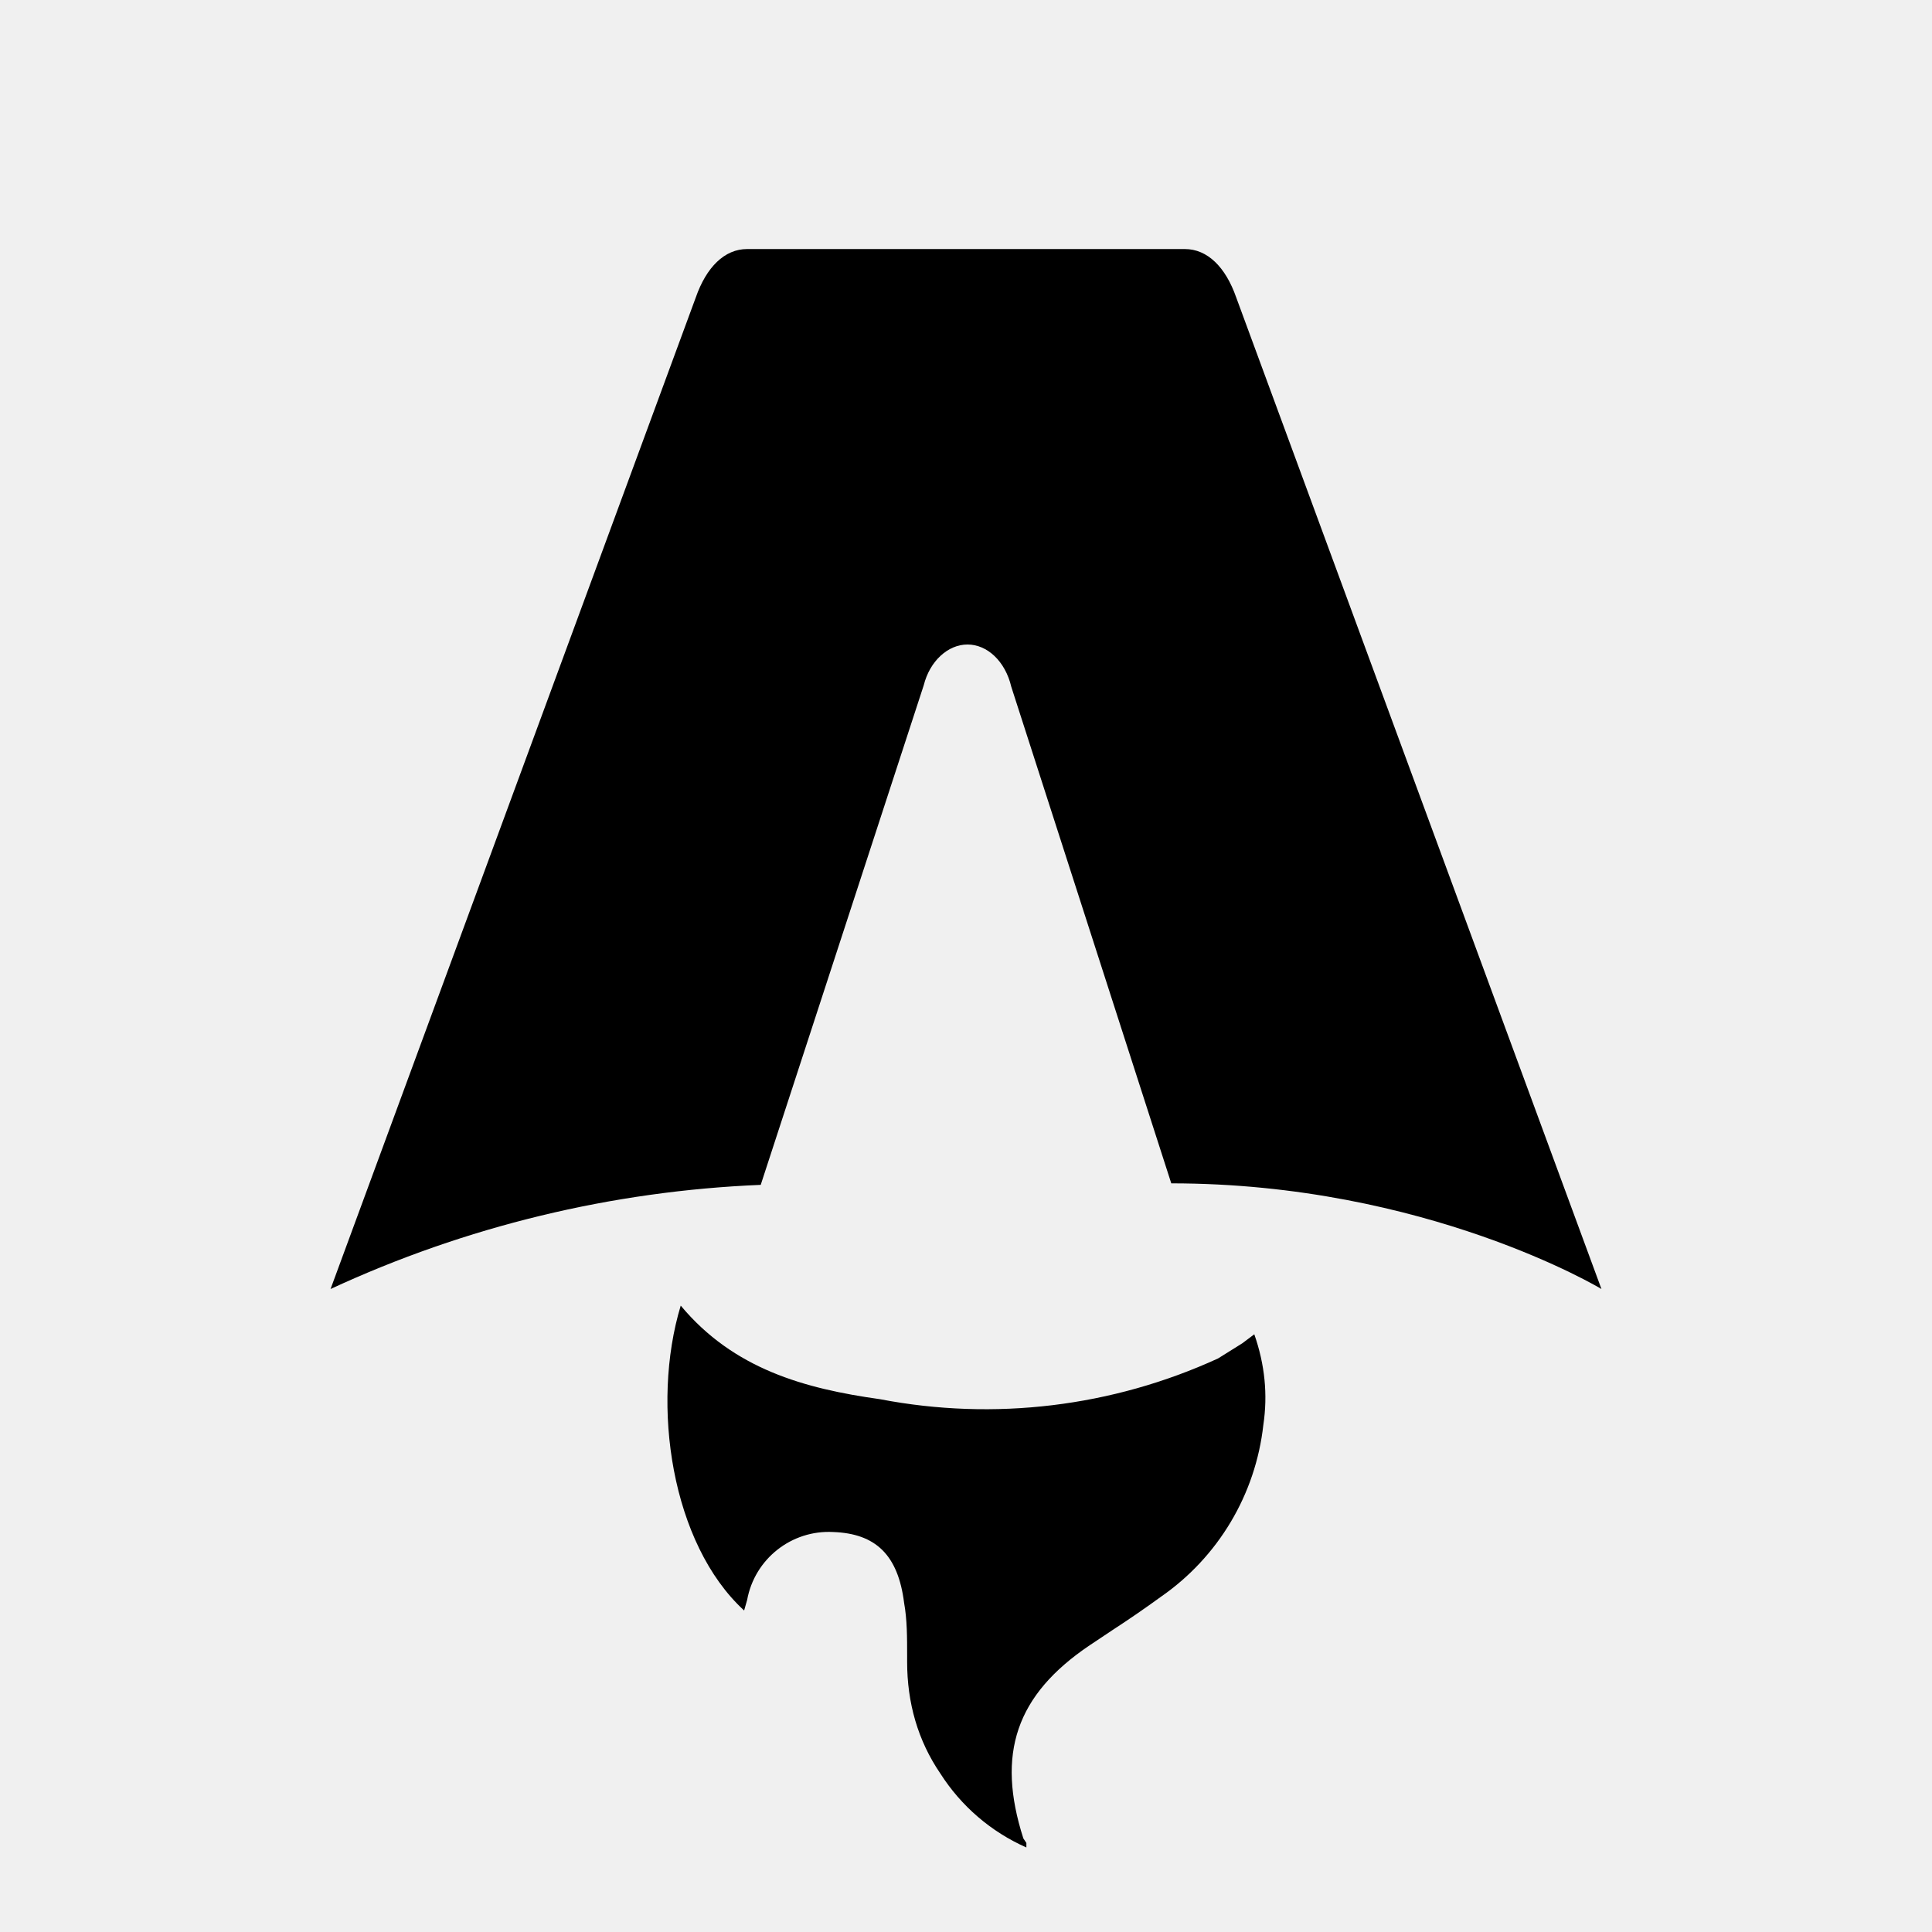
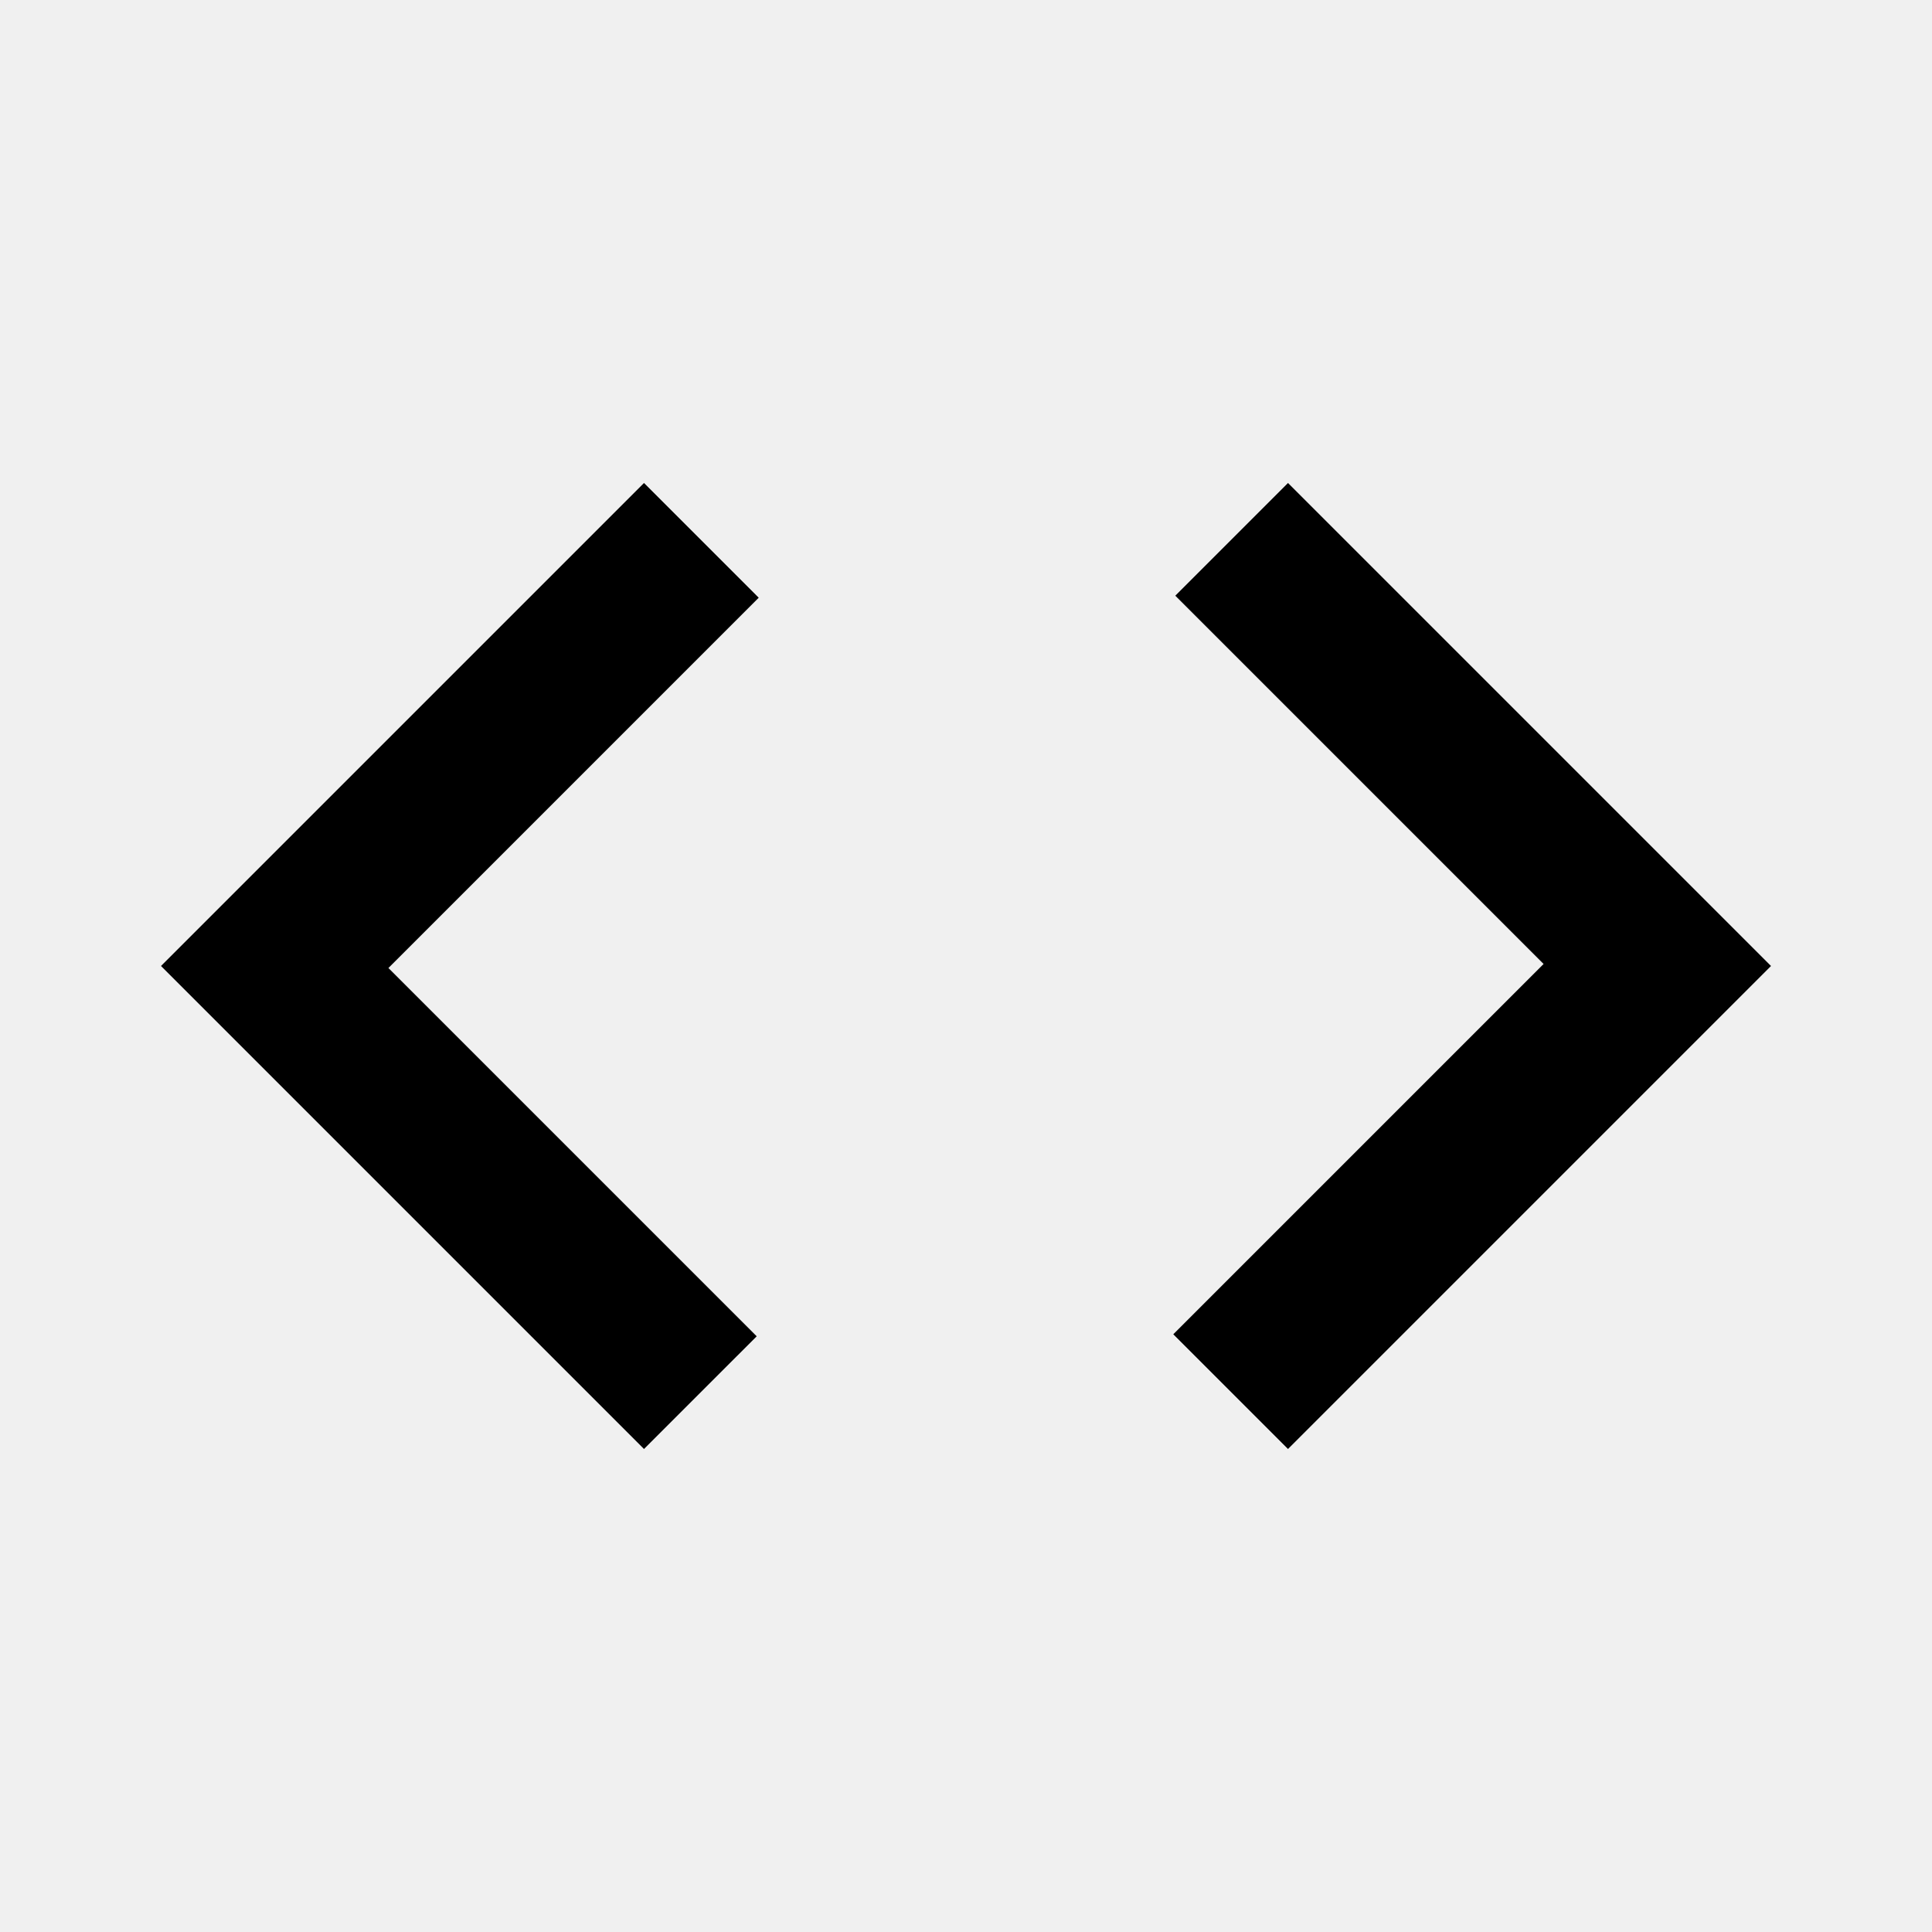
- <svg xmlns="http://www.w3.org/2000/svg" fill="none" viewBox="0 0 128 128">
-   <path d="M50.4 78.5a75.1 75.1 0 0 0-28.5 6.9l24.2-65.7c.7-2 1.9-3.2 3.4-3.2h29c1.5 0 2.7 1.2 3.4 3.2l24.2 65.7s-11.6-7-28.5-7L67 45.5c-.4-1.7-1.6-2.8-2.9-2.8-1.3 0-2.5 1.1-2.9 2.7L50.4 78.5Zm-1.1 28.2Zm-4.2-20.2c-2 6.6-.6 15.8 4.2 20.2a17.5 17.5 0 0 1 .2-.7 5.5 5.5 0 0 1 5.7-4.5c2.8.1 4.3 1.5 4.7 4.7.2 1.1.2 2.3.2 3.5v.4c0 2.7.7 5.2 2.2 7.4a13 13 0 0 0 5.7 4.9v-.3l-.2-.3c-1.8-5.6-.5-9.5 4.4-12.8l1.5-1a73 73 0 0 0 3.2-2.2 16 16 0 0 0 6.8-11.4c.3-2 .1-4-.6-6l-.8.6-1.6 1a37 37 0 0 1-22.4 2.7c-5-.7-9.7-2-13.2-6.2Z" />
+ <svg xmlns="http://www.w3.org/2000/svg" width="30" height="30" viewBox="0 0 24 24">
+   <path fill="currentColor" d="m8 18l-6-6l6-6l1.425 1.425l-4.6 4.6L9.4 16.6zm8 0l-1.425-1.425l4.6-4.6L14.6 7.4L16 6l6 6z" />
  <style>
        path { fill: #000; }
        @media (prefers-color-scheme: dark) {
            path { fill: #FFF; }
        }
    </style>
</svg>
